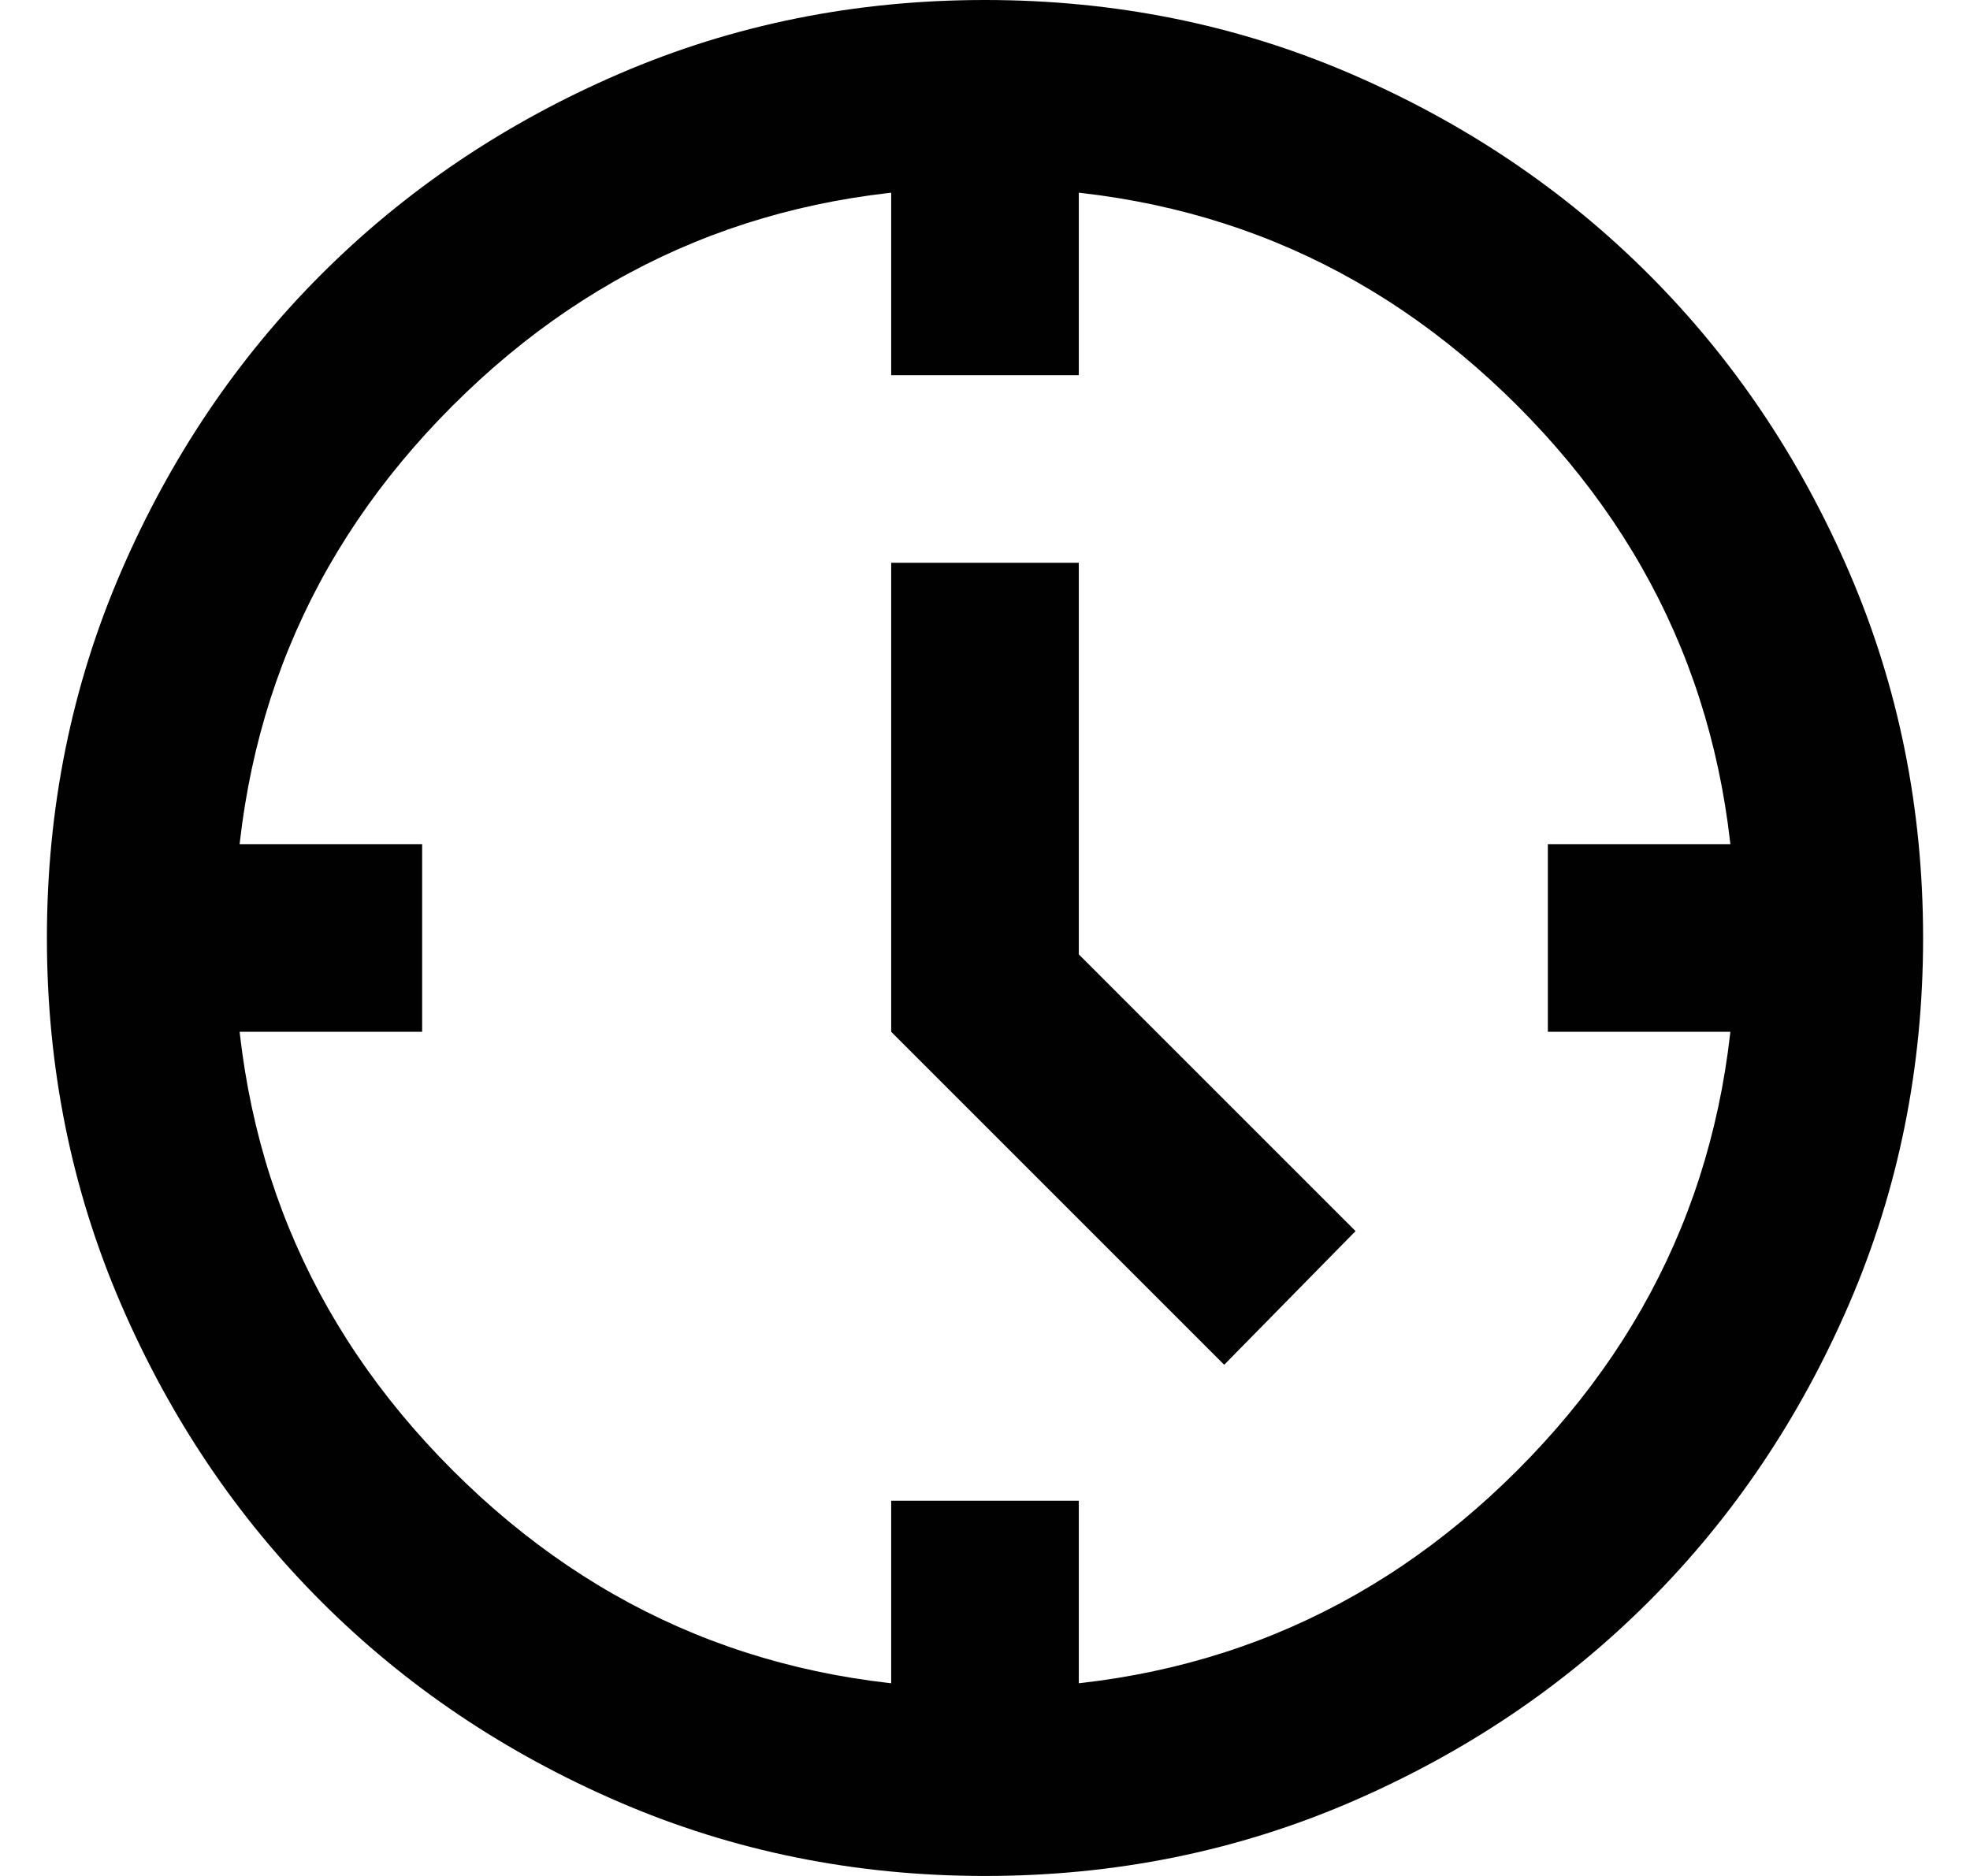
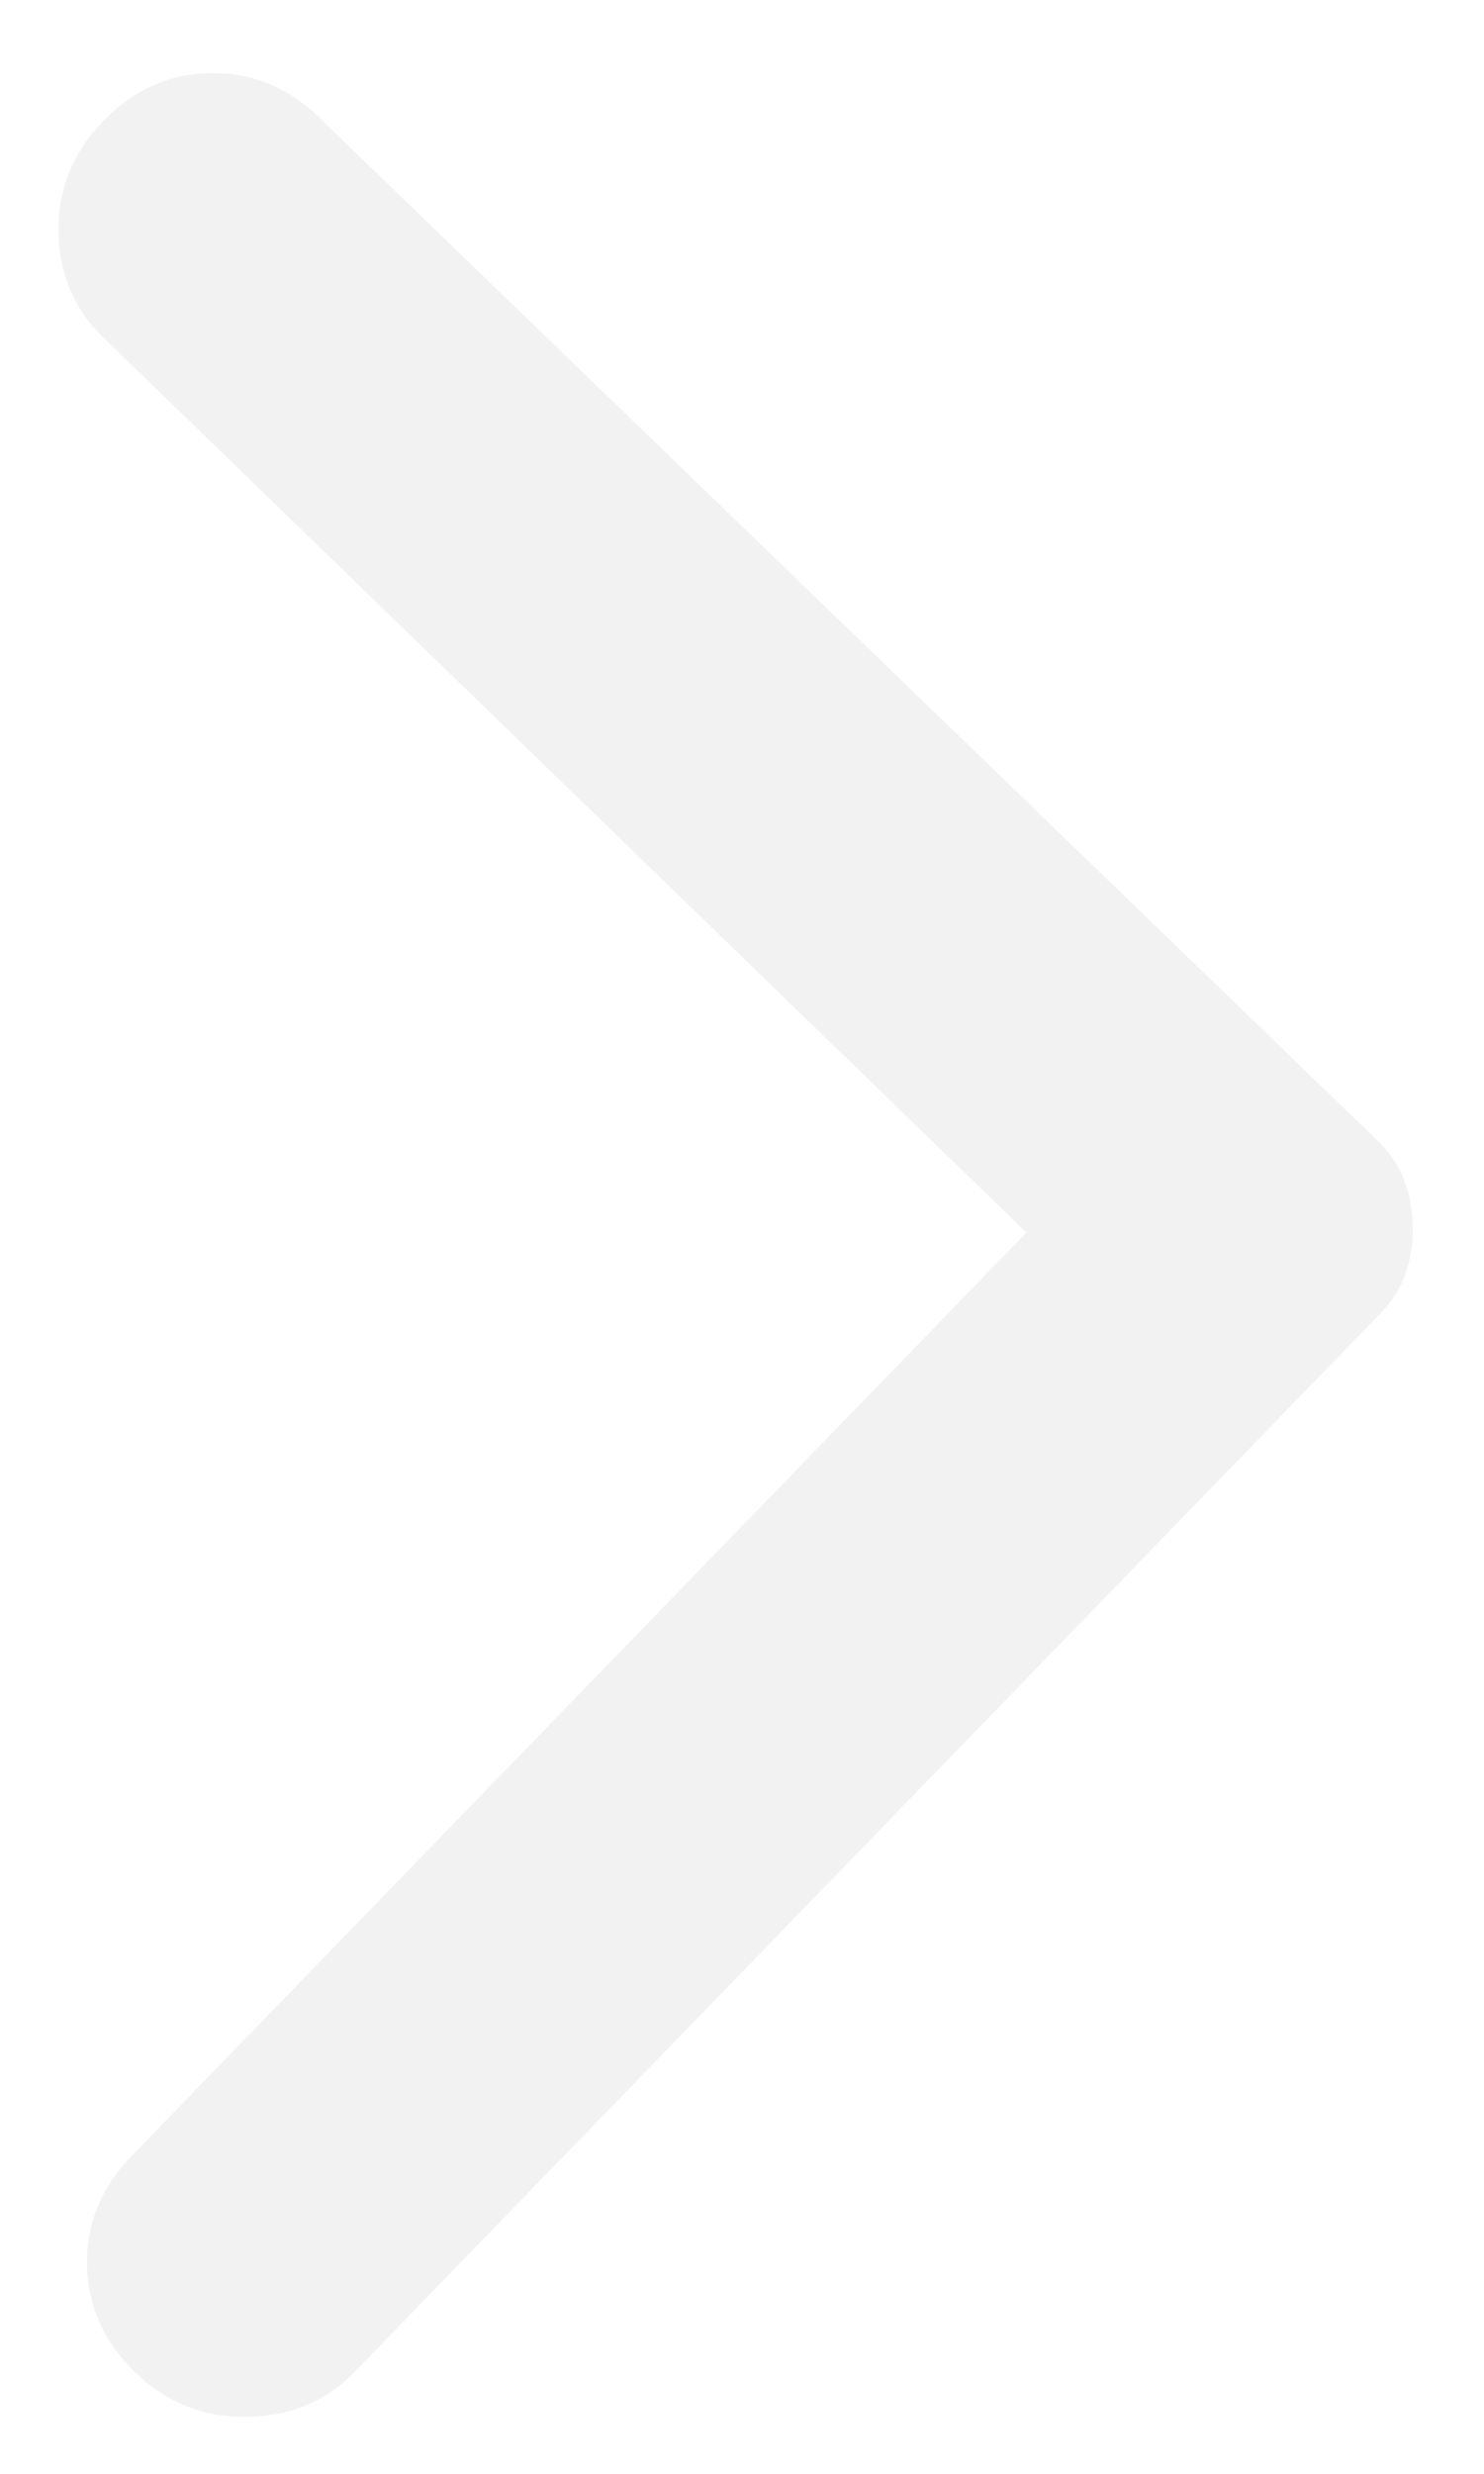
- <svg xmlns="http://www.w3.org/2000/svg" width="21" height="20" viewBox="0 0 21 20" fill="none">
-   <path d="M13.05 14.55L9.5 11V6H11.5V10.175L14.45 13.125L13.05 14.55ZM9.5 4V2H11.5V4H9.5ZM16.5 11V9H18.5V11H16.5ZM9.5 18V16H11.5V18H9.5ZM2.5 11V9H4.5V11H2.5ZM10.5 20C9.117 20 7.817 19.737 6.6 19.212C5.383 18.687 4.325 17.975 3.425 17.075C2.525 16.175 1.813 15.117 1.288 13.9C0.763 12.683 0.5 11.383 0.5 10C0.5 8.617 0.763 7.317 1.288 6.1C1.813 4.883 2.525 3.825 3.425 2.925C4.325 2.025 5.383 1.312 6.6 0.787C7.817 0.262 9.117 0 10.5 0C11.883 0 13.183 0.262 14.4 0.787C15.617 1.312 16.675 2.025 17.575 2.925C18.475 3.825 19.187 4.883 19.712 6.1C20.237 7.317 20.5 8.617 20.5 10C20.5 11.383 20.237 12.683 19.712 13.9C19.187 15.117 18.475 16.175 17.575 17.075C16.675 17.975 15.617 18.687 14.4 19.212C13.183 19.737 11.883 20 10.5 20ZM10.5 18C12.733 18 14.625 17.225 16.175 15.675C17.725 14.125 18.5 12.233 18.5 10C18.5 7.767 17.725 5.875 16.175 4.325C14.625 2.775 12.733 2 10.5 2C8.267 2 6.375 2.775 4.825 4.325C3.275 5.875 2.5 7.767 2.5 10C2.5 12.233 3.275 14.125 4.825 15.675C6.375 17.225 8.267 18 10.5 18Z" fill="#010101" />
+ <svg xmlns="http://www.w3.org/2000/svg" width="12" height="20" viewBox="0 0 12 20" fill="none">
+   <path d="M2.236 1.311L2.236 1.312L10.79 9.579C10.79 9.579 10.791 9.579 10.791 9.579C10.846 9.633 10.873 9.679 10.887 9.716L10.888 9.718C10.91 9.776 10.923 9.844 10.924 9.923C10.926 10.003 10.914 10.071 10.894 10.13L10.893 10.132C10.881 10.169 10.855 10.216 10.801 10.272L2.508 18.827C2.377 18.962 2.216 19.035 1.99 19.038C1.774 19.042 1.6 18.973 1.44 18.819C1.275 18.659 1.207 18.493 1.204 18.301C1.201 18.109 1.264 17.941 1.424 17.776L8.659 10.312L9.007 9.953L8.648 9.605L1.184 2.37C1.046 2.237 0.976 2.079 0.973 1.865C0.97 1.661 1.036 1.49 1.193 1.327C1.353 1.162 1.519 1.094 1.711 1.091C1.903 1.088 2.071 1.151 2.236 1.311Z" fill="#F2F2F2" stroke="#F2F2F2" />
</svg>
